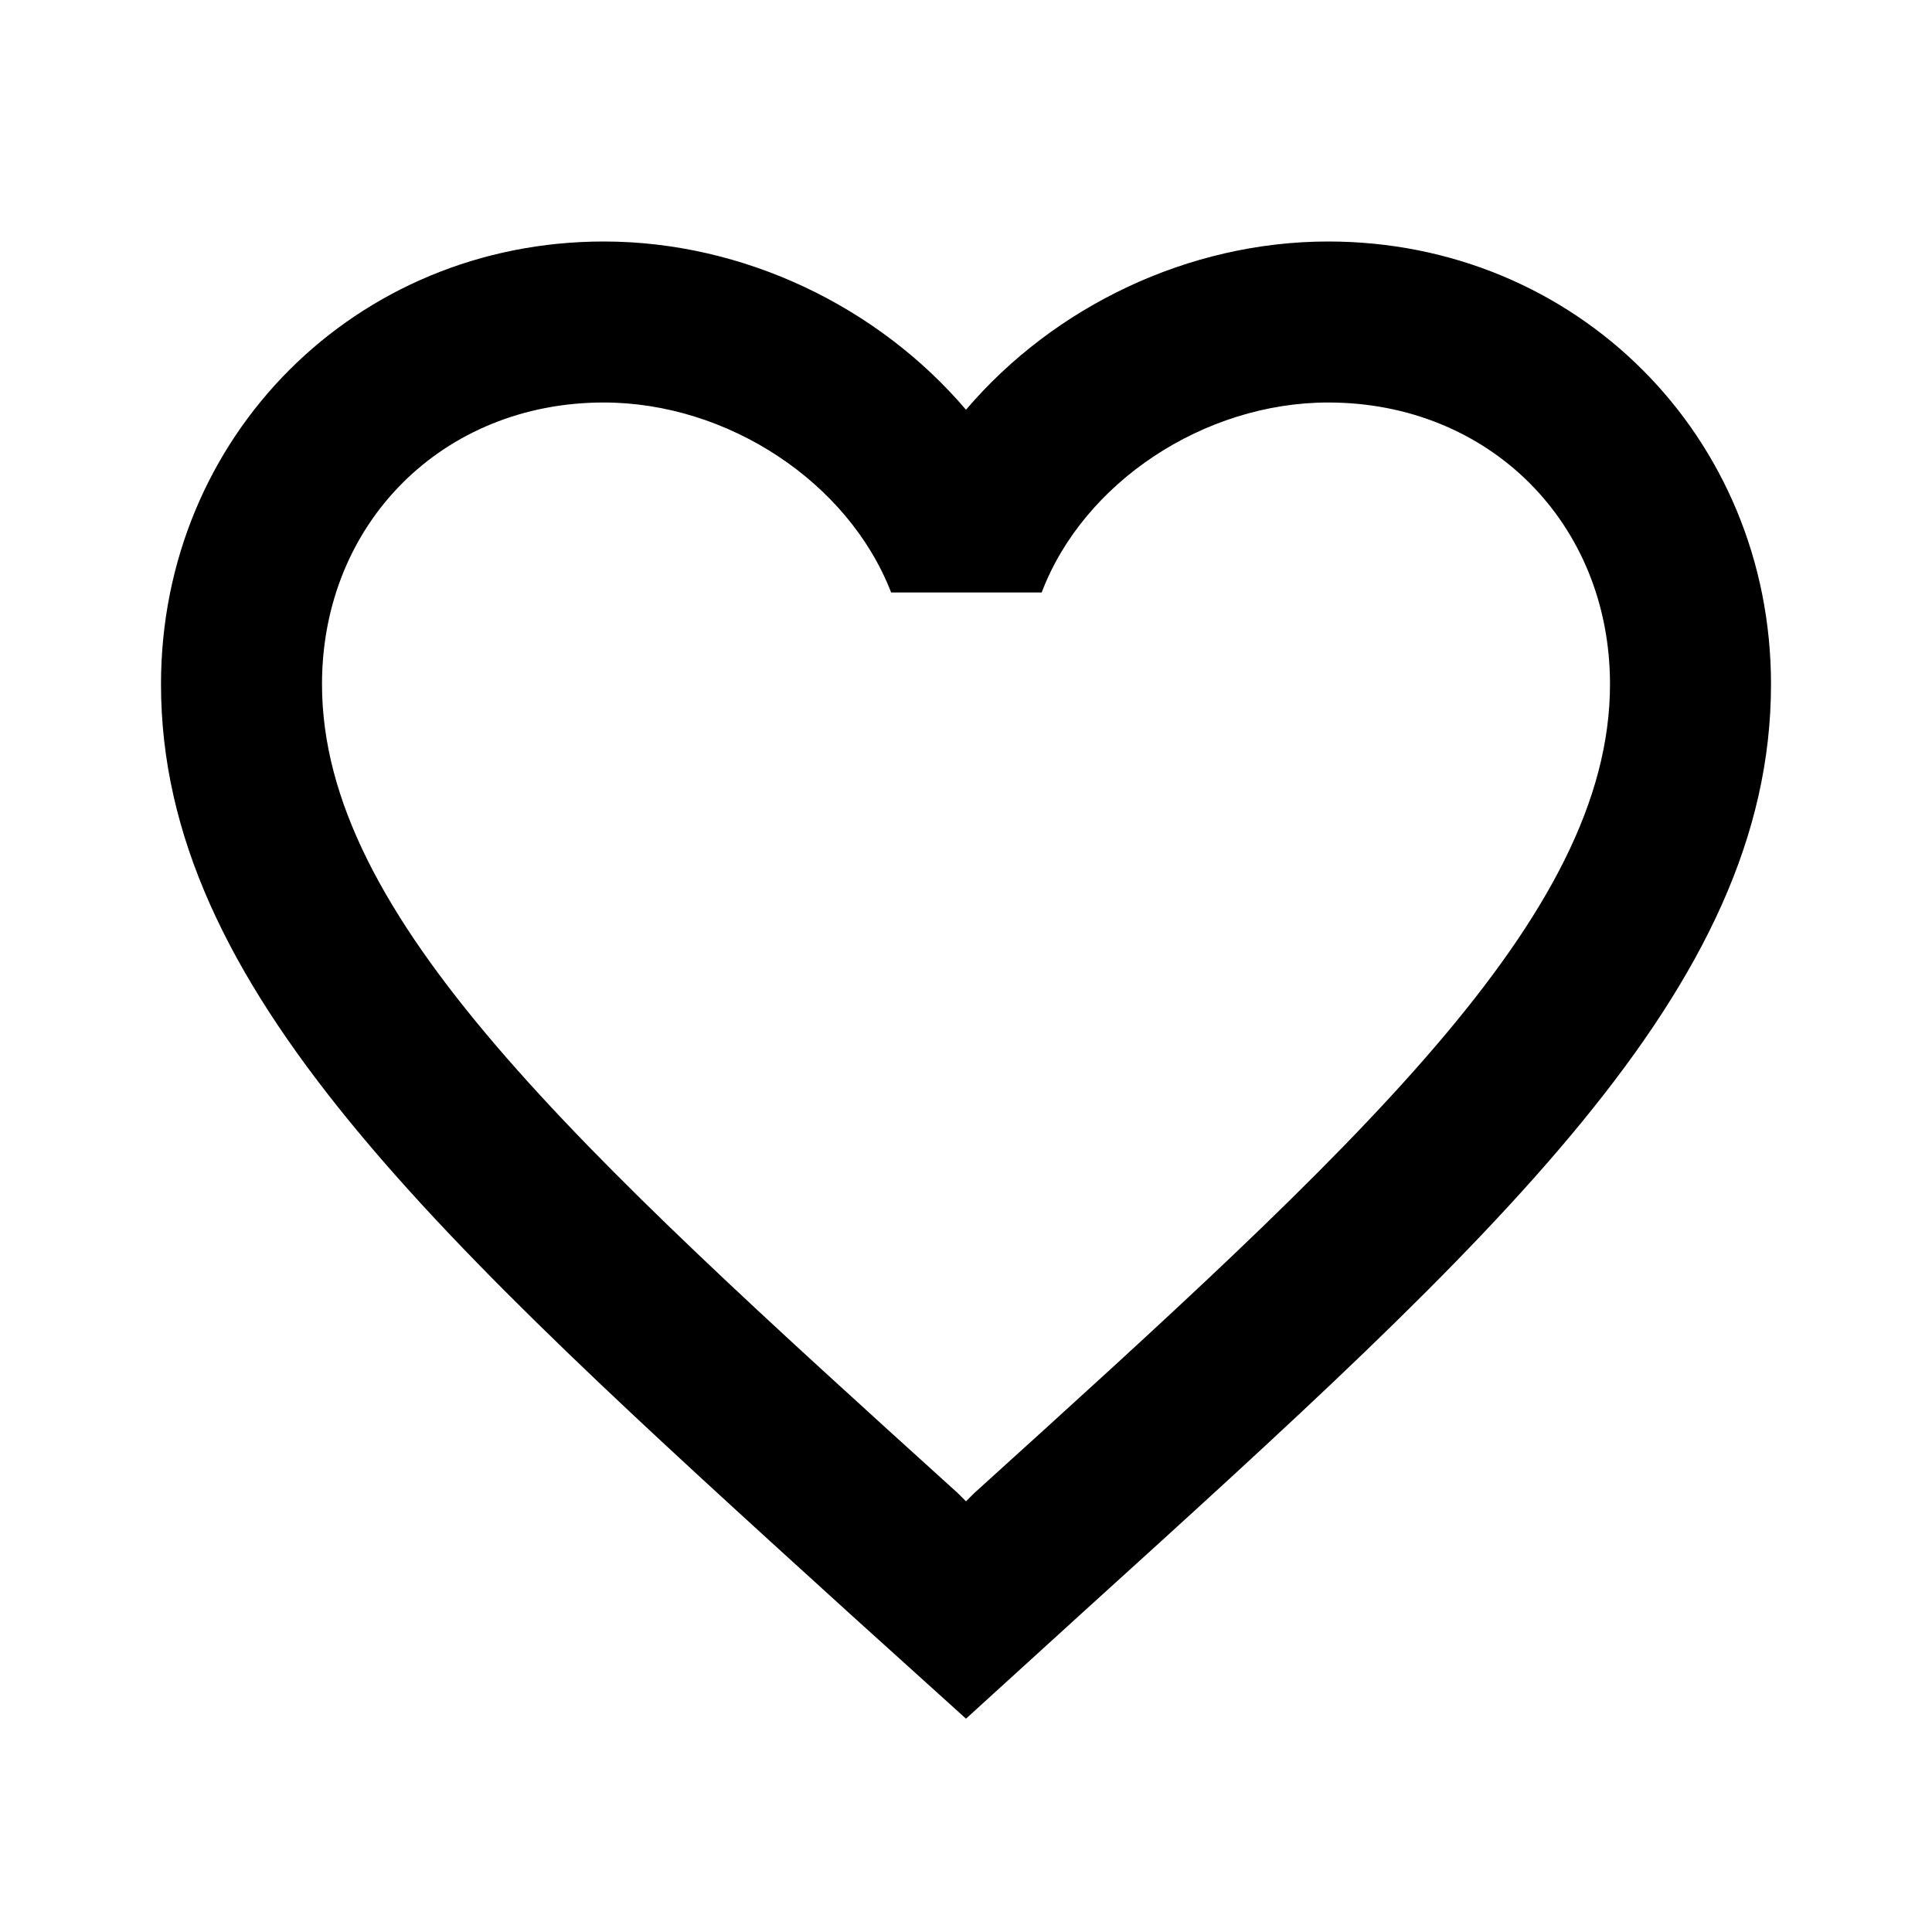
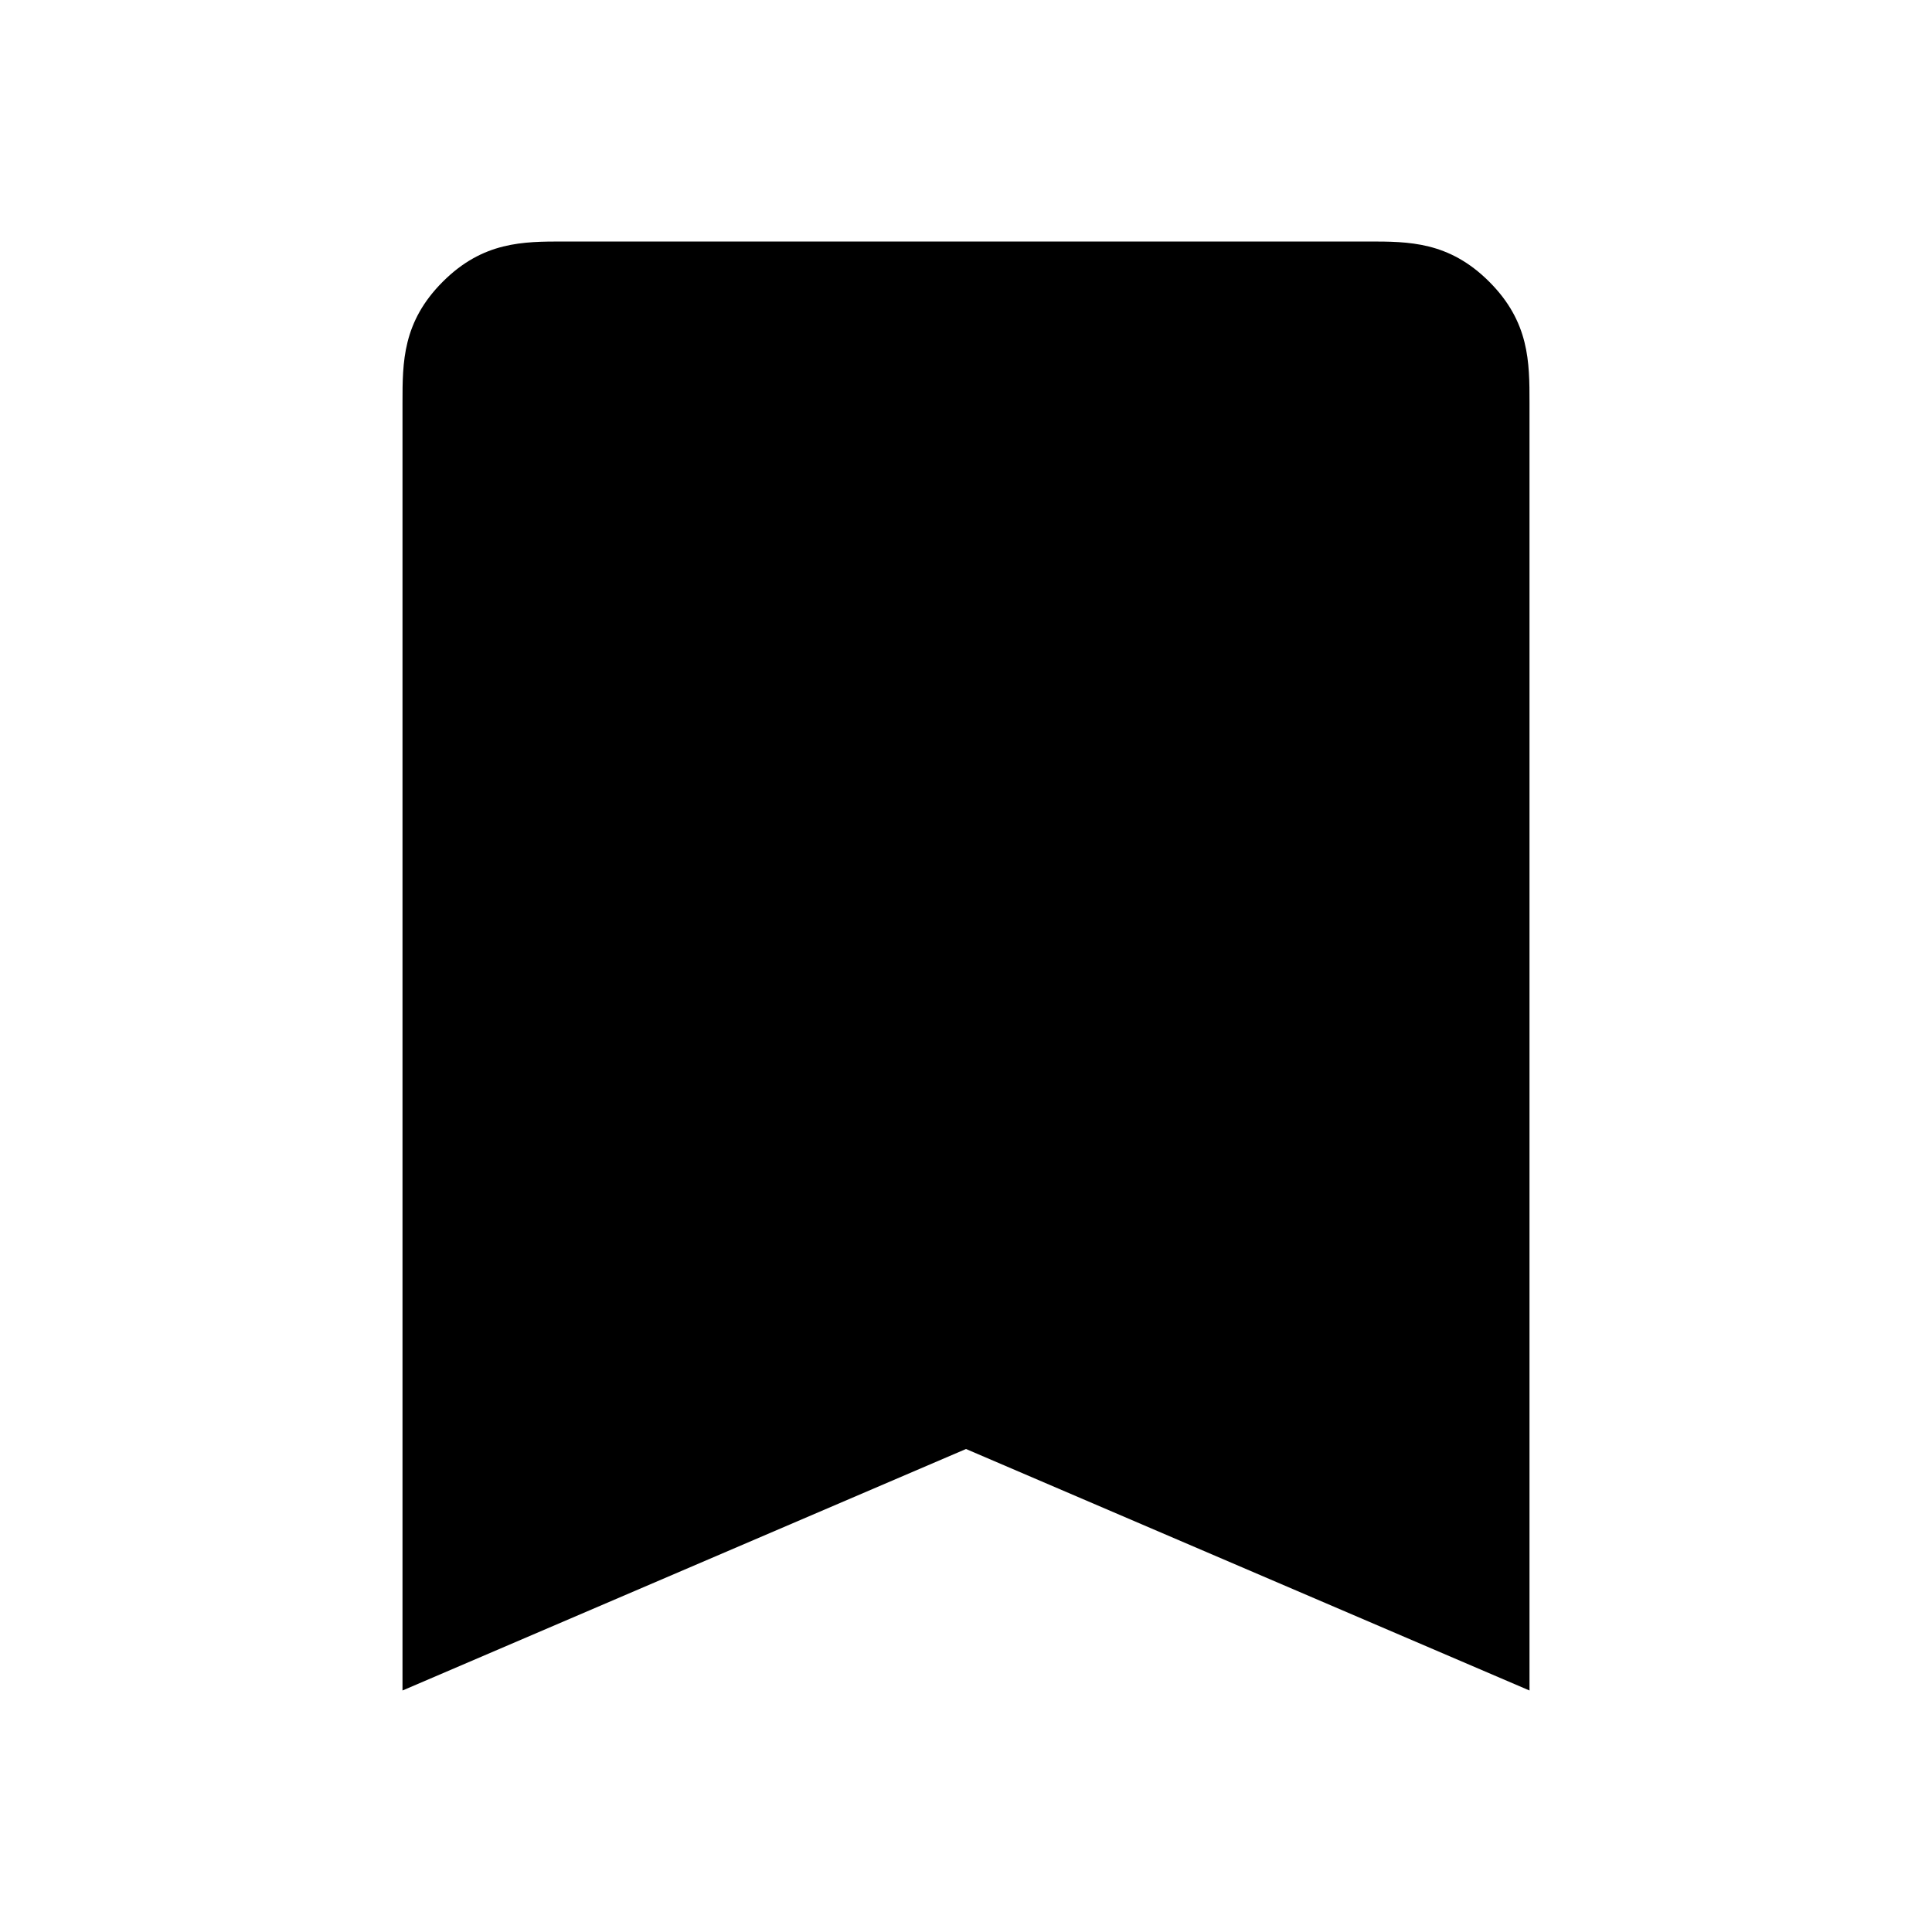
<svg xmlns="http://www.w3.org/2000/svg" height="24" viewBox="0 0 24 24" width="24">
-   <path d="M 16.5 3 C 14.76 3 13.09 3.81 12 5.09 C 10.91 3.81 9.24 3 7.5 3 C 4.42 3 2 5.42 2 8.5 C 2 12.28 5.4 15.36 10.55 20.04 L 12 21.35 L 13.45 20.03 C 18.6 15.36 22 12.28 22 8.5 C 22 5.42 19.58 3 16.5 3 M 12.1 18.55 L 12 18.65 L 11.9 18.55 C 7.14 14.24 4 11.39 4 8.5 C 4 6.5 5.5 5 7.5 5 C 9.04 5 10.54 5.99 11.07 7.36 L 12.94 7.36 C 13.46 5.99 14.96 5 16.5 5 C 18.5 5 20 6.5 20 8.5 C 20 11.39 16.86 14.24 12.1 18.55" fill="currentColor" />
+   <path d="M 7 3 L 17 3 C 17.5 3 18 3 18.5 3.5 C 19 4 19 4.5 19 5 L 19 21 L 12 18 L 5 21 L 5 5 C 5 4.5 5 4 5.5 3.5 C 6 3 6.5 3 7 3" fill="currentColor" />
</svg>
